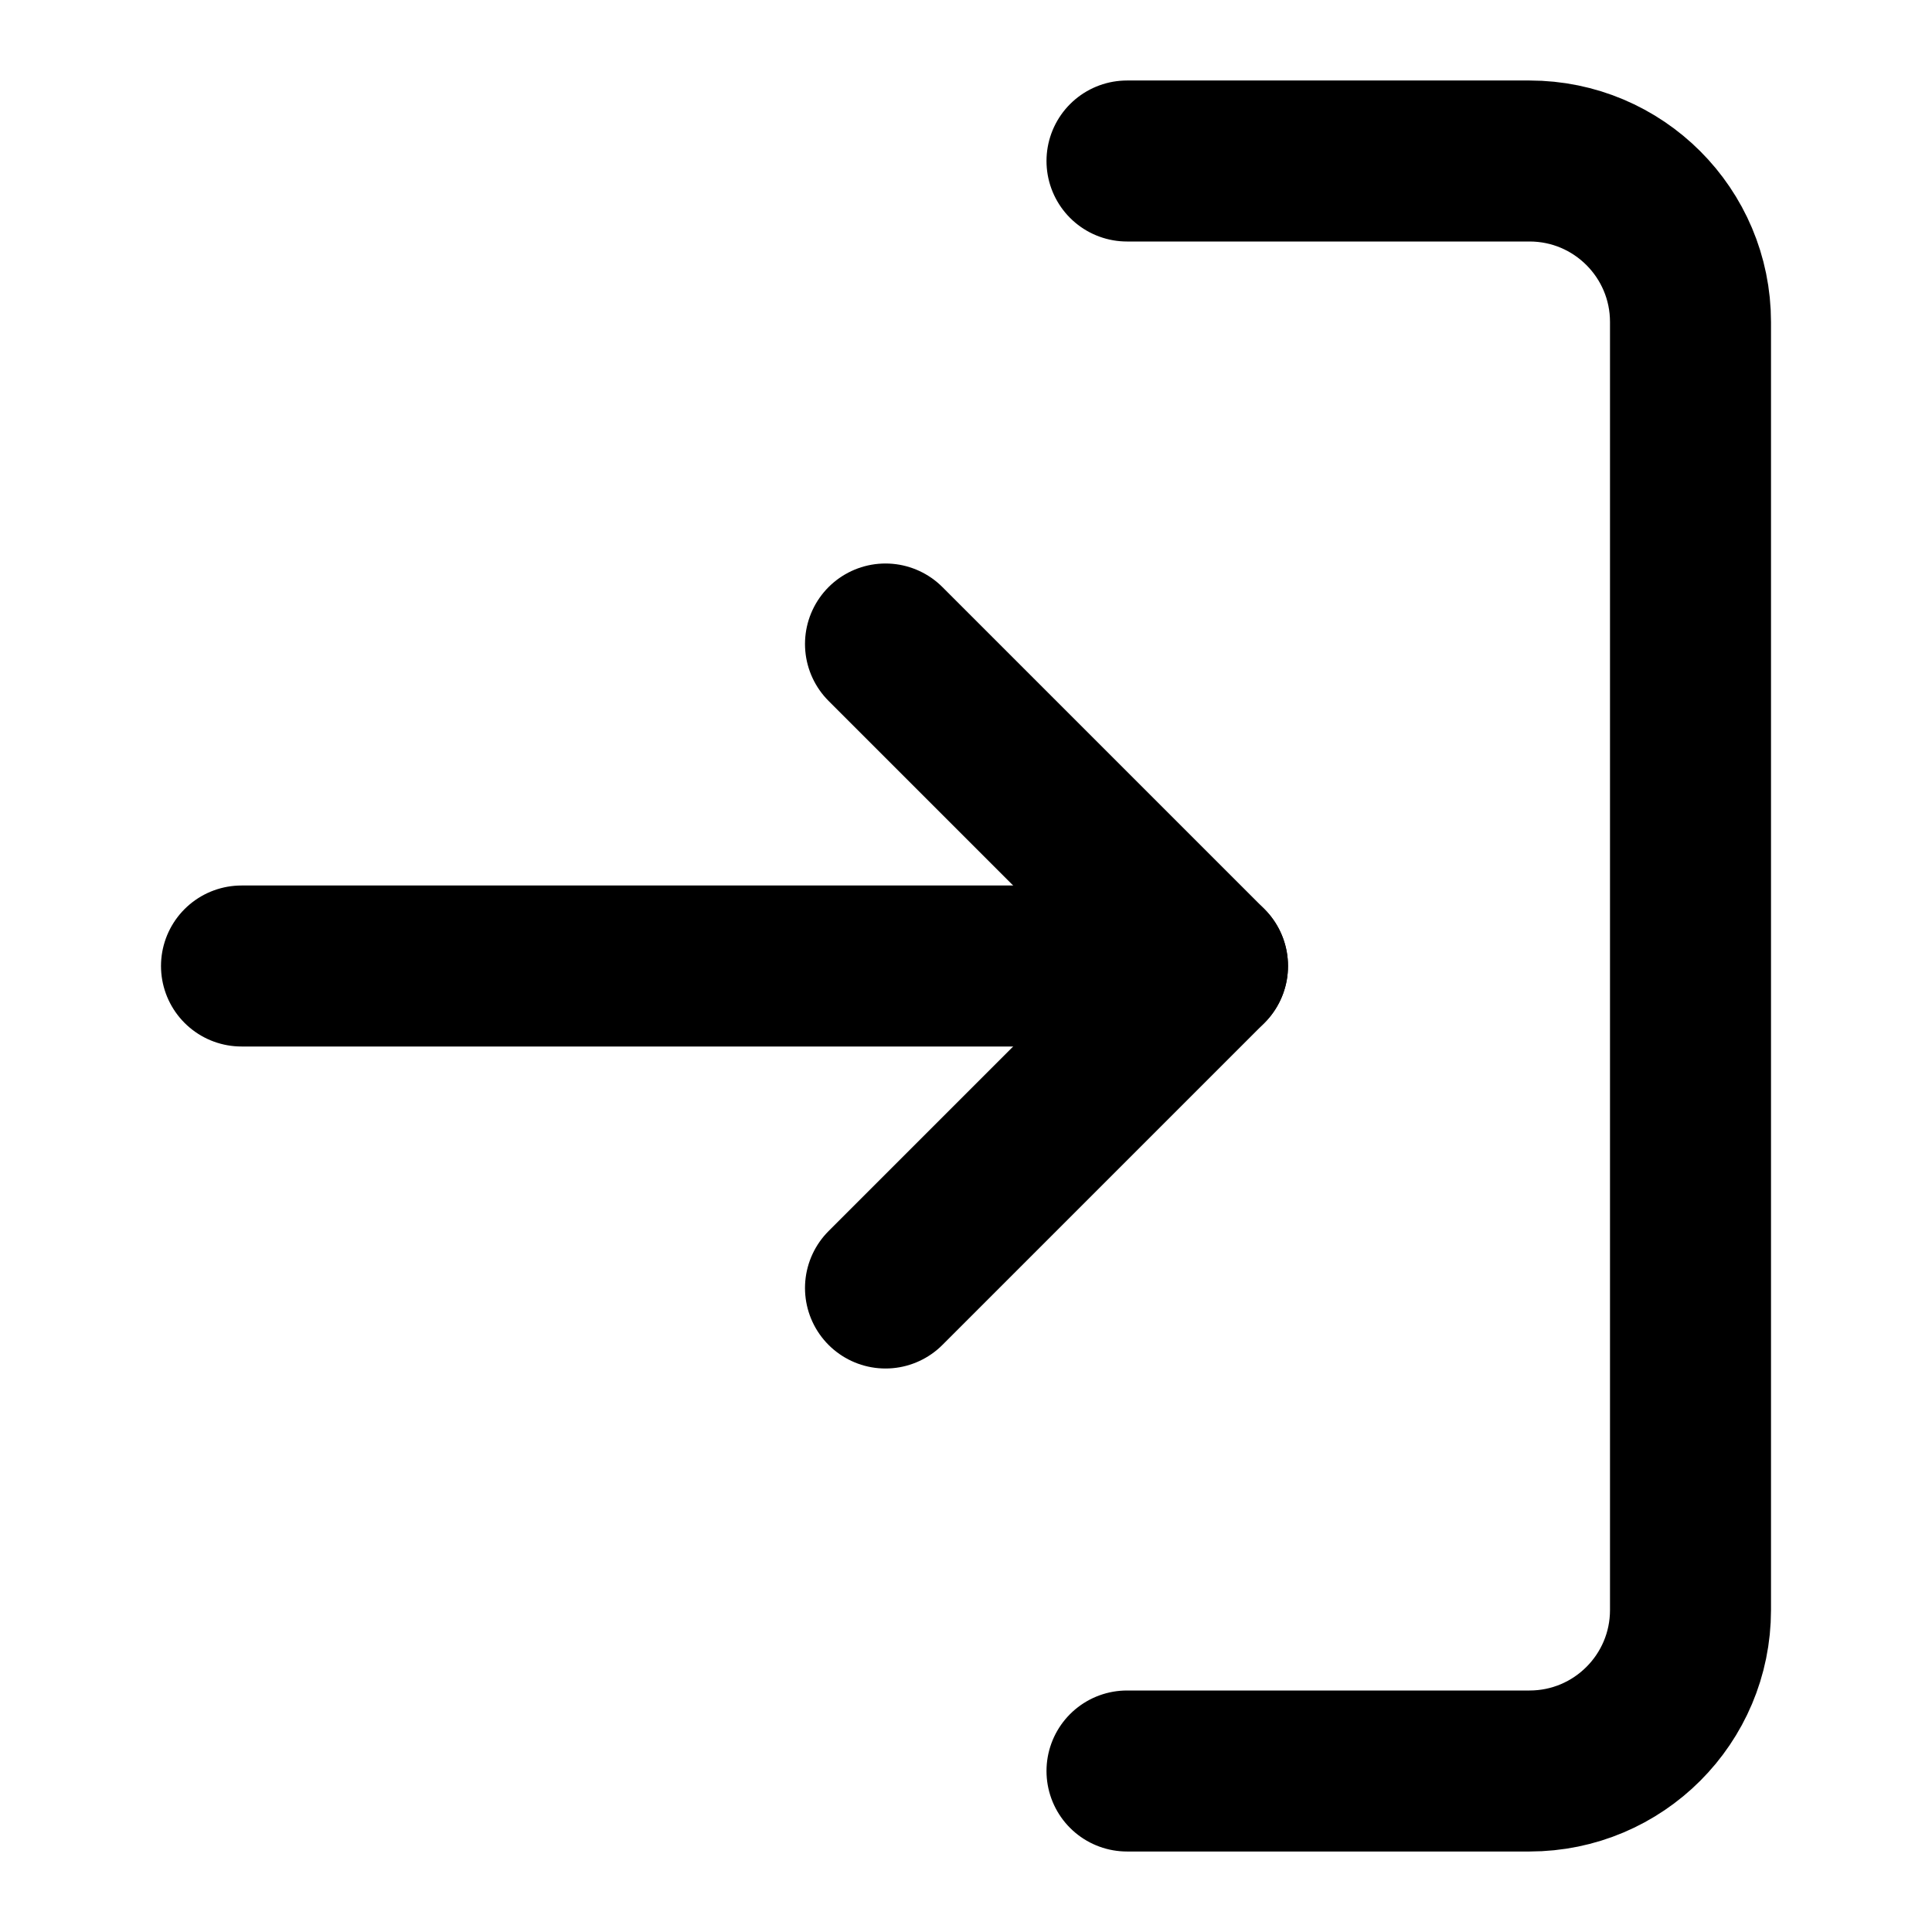
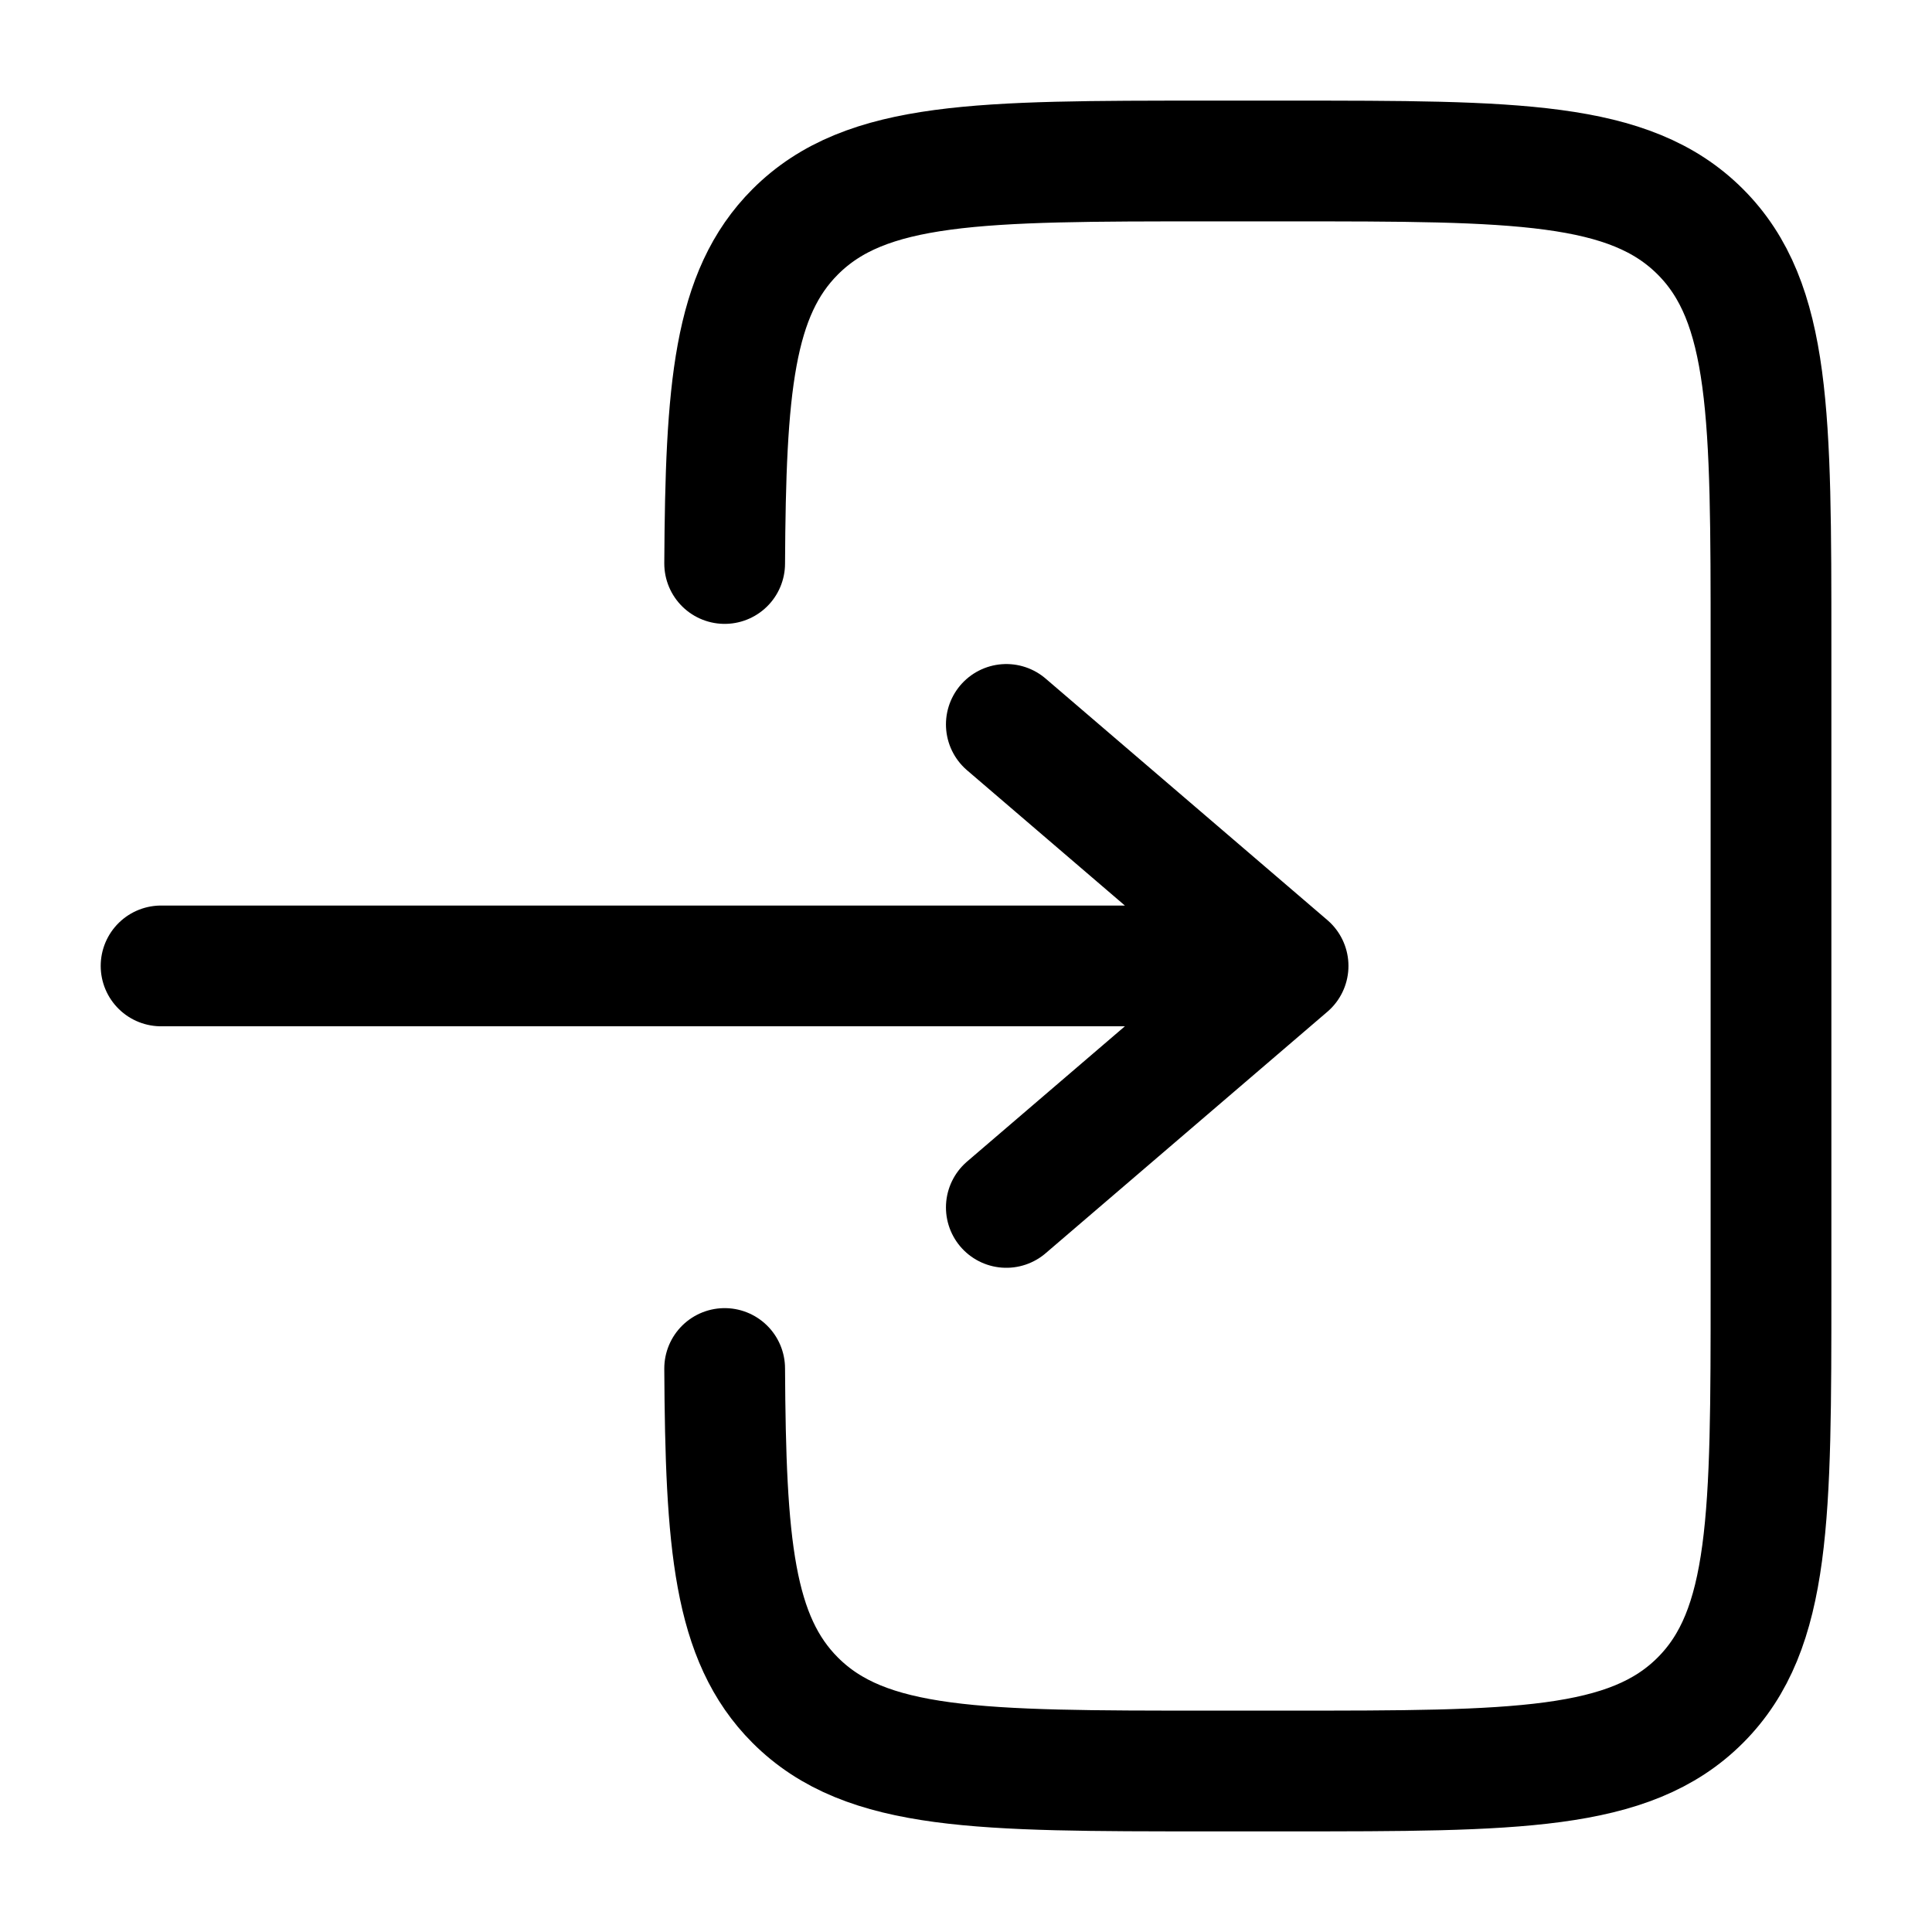
- <svg xmlns="http://www.w3.org/2000/svg" width="24" height="24" viewBox="0 0 24 24" fill="none" stroke="currentColor" stroke-width="2" stroke-linecap="round" stroke-linejoin="round" class="feather feather-activity">
+ <svg xmlns="http://www.w3.org/2000/svg" viewBox="0 0 24 24" fill="none">
  <defs>
    <style>
      @keyframes draw {
        0% {
-           stroke-dasharray: 0, 72;
+           stroke-dasharray: 0, 96;
          stroke-dashoffset: 24;
        }
        100% {
-           stroke-dasharray: 72, 0;
+           stroke-dasharray: 96, 0;
          stroke-dashoffset: 0;
        }
      }

      path {
        animation: draw 2s linear forwards;
      }
-       polyline {
-         animation: draw 1.5s linear infinite;
-       }
-       line {
-         animation: draw 1.5s linear infinite;
-       }
    </style>
  </defs>
-   <path d="M14 22h5a2 2 0 0 0 2-2V4a2 2 0 0 0-2-2h-5" />
-   <polyline points="11 16 15 12 11 8" />
-   <line x1="15" y1="12" x2="3" y2="12" />
+   <g id="SVGRepo_bgCarrier" stroke-width="0" />
+   <g id="SVGRepo_tracerCarrier" stroke-linecap="round" stroke-linejoin="round" />
+   <g id="SVGRepo_iconCarrier">
+     <path d="M2.001 11.999L16.001 11.999M16.001 11.999L12.501 8.999M16.001 11.999L12.501 14.999" stroke="currentColor" stroke-width="1.5" stroke-linecap="round" stroke-linejoin="round" />
+     <path d="M9.002 7C9.014 4.825 9.111 3.647 9.879 2.879C10.758 2 12.172 2 15 2L16 2C18.829 2 20.243 2 21.122 2.879C22 3.757 22 5.172 22 8L22 16C22 18.828 22 20.243 21.122 21.121C20.243 22 18.829 22 16 22H15C12.172 22 10.758 22 9.879 21.121C9.111 20.353 9.014 19.175 9.002 17" stroke="currentColor" stroke-width="1.5" stroke-linecap="round" />
+   </g>
</svg>
